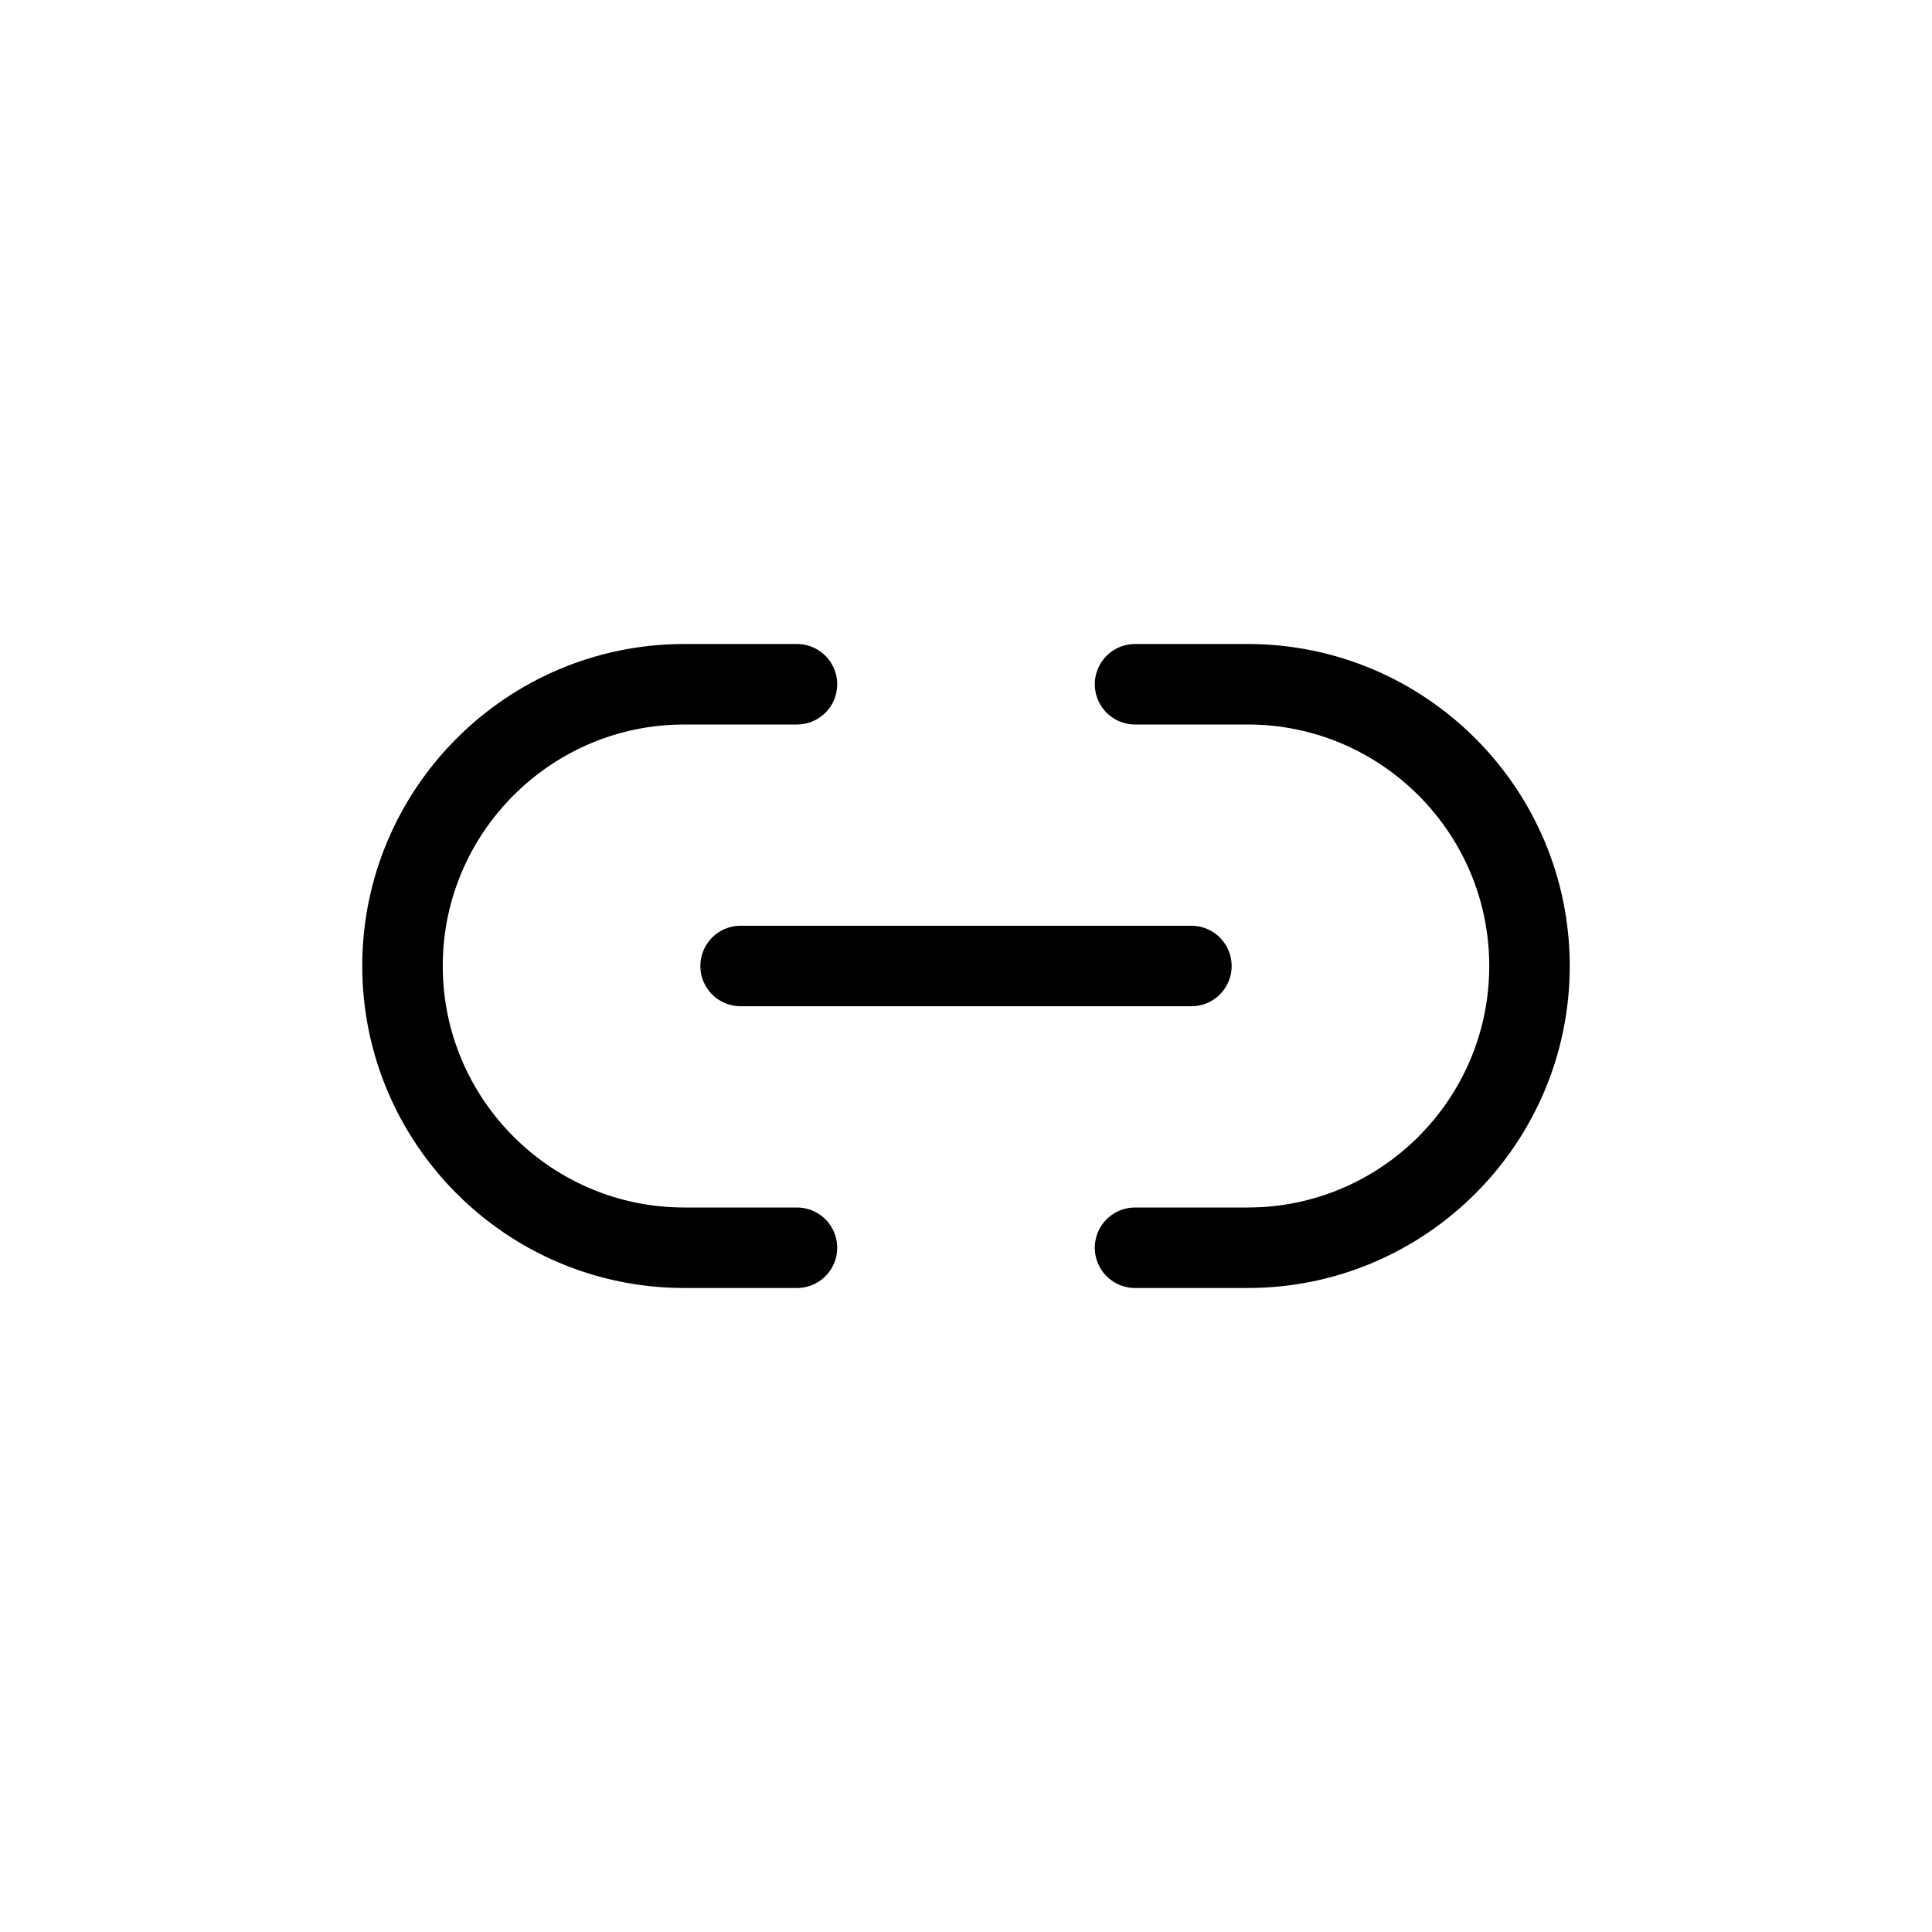
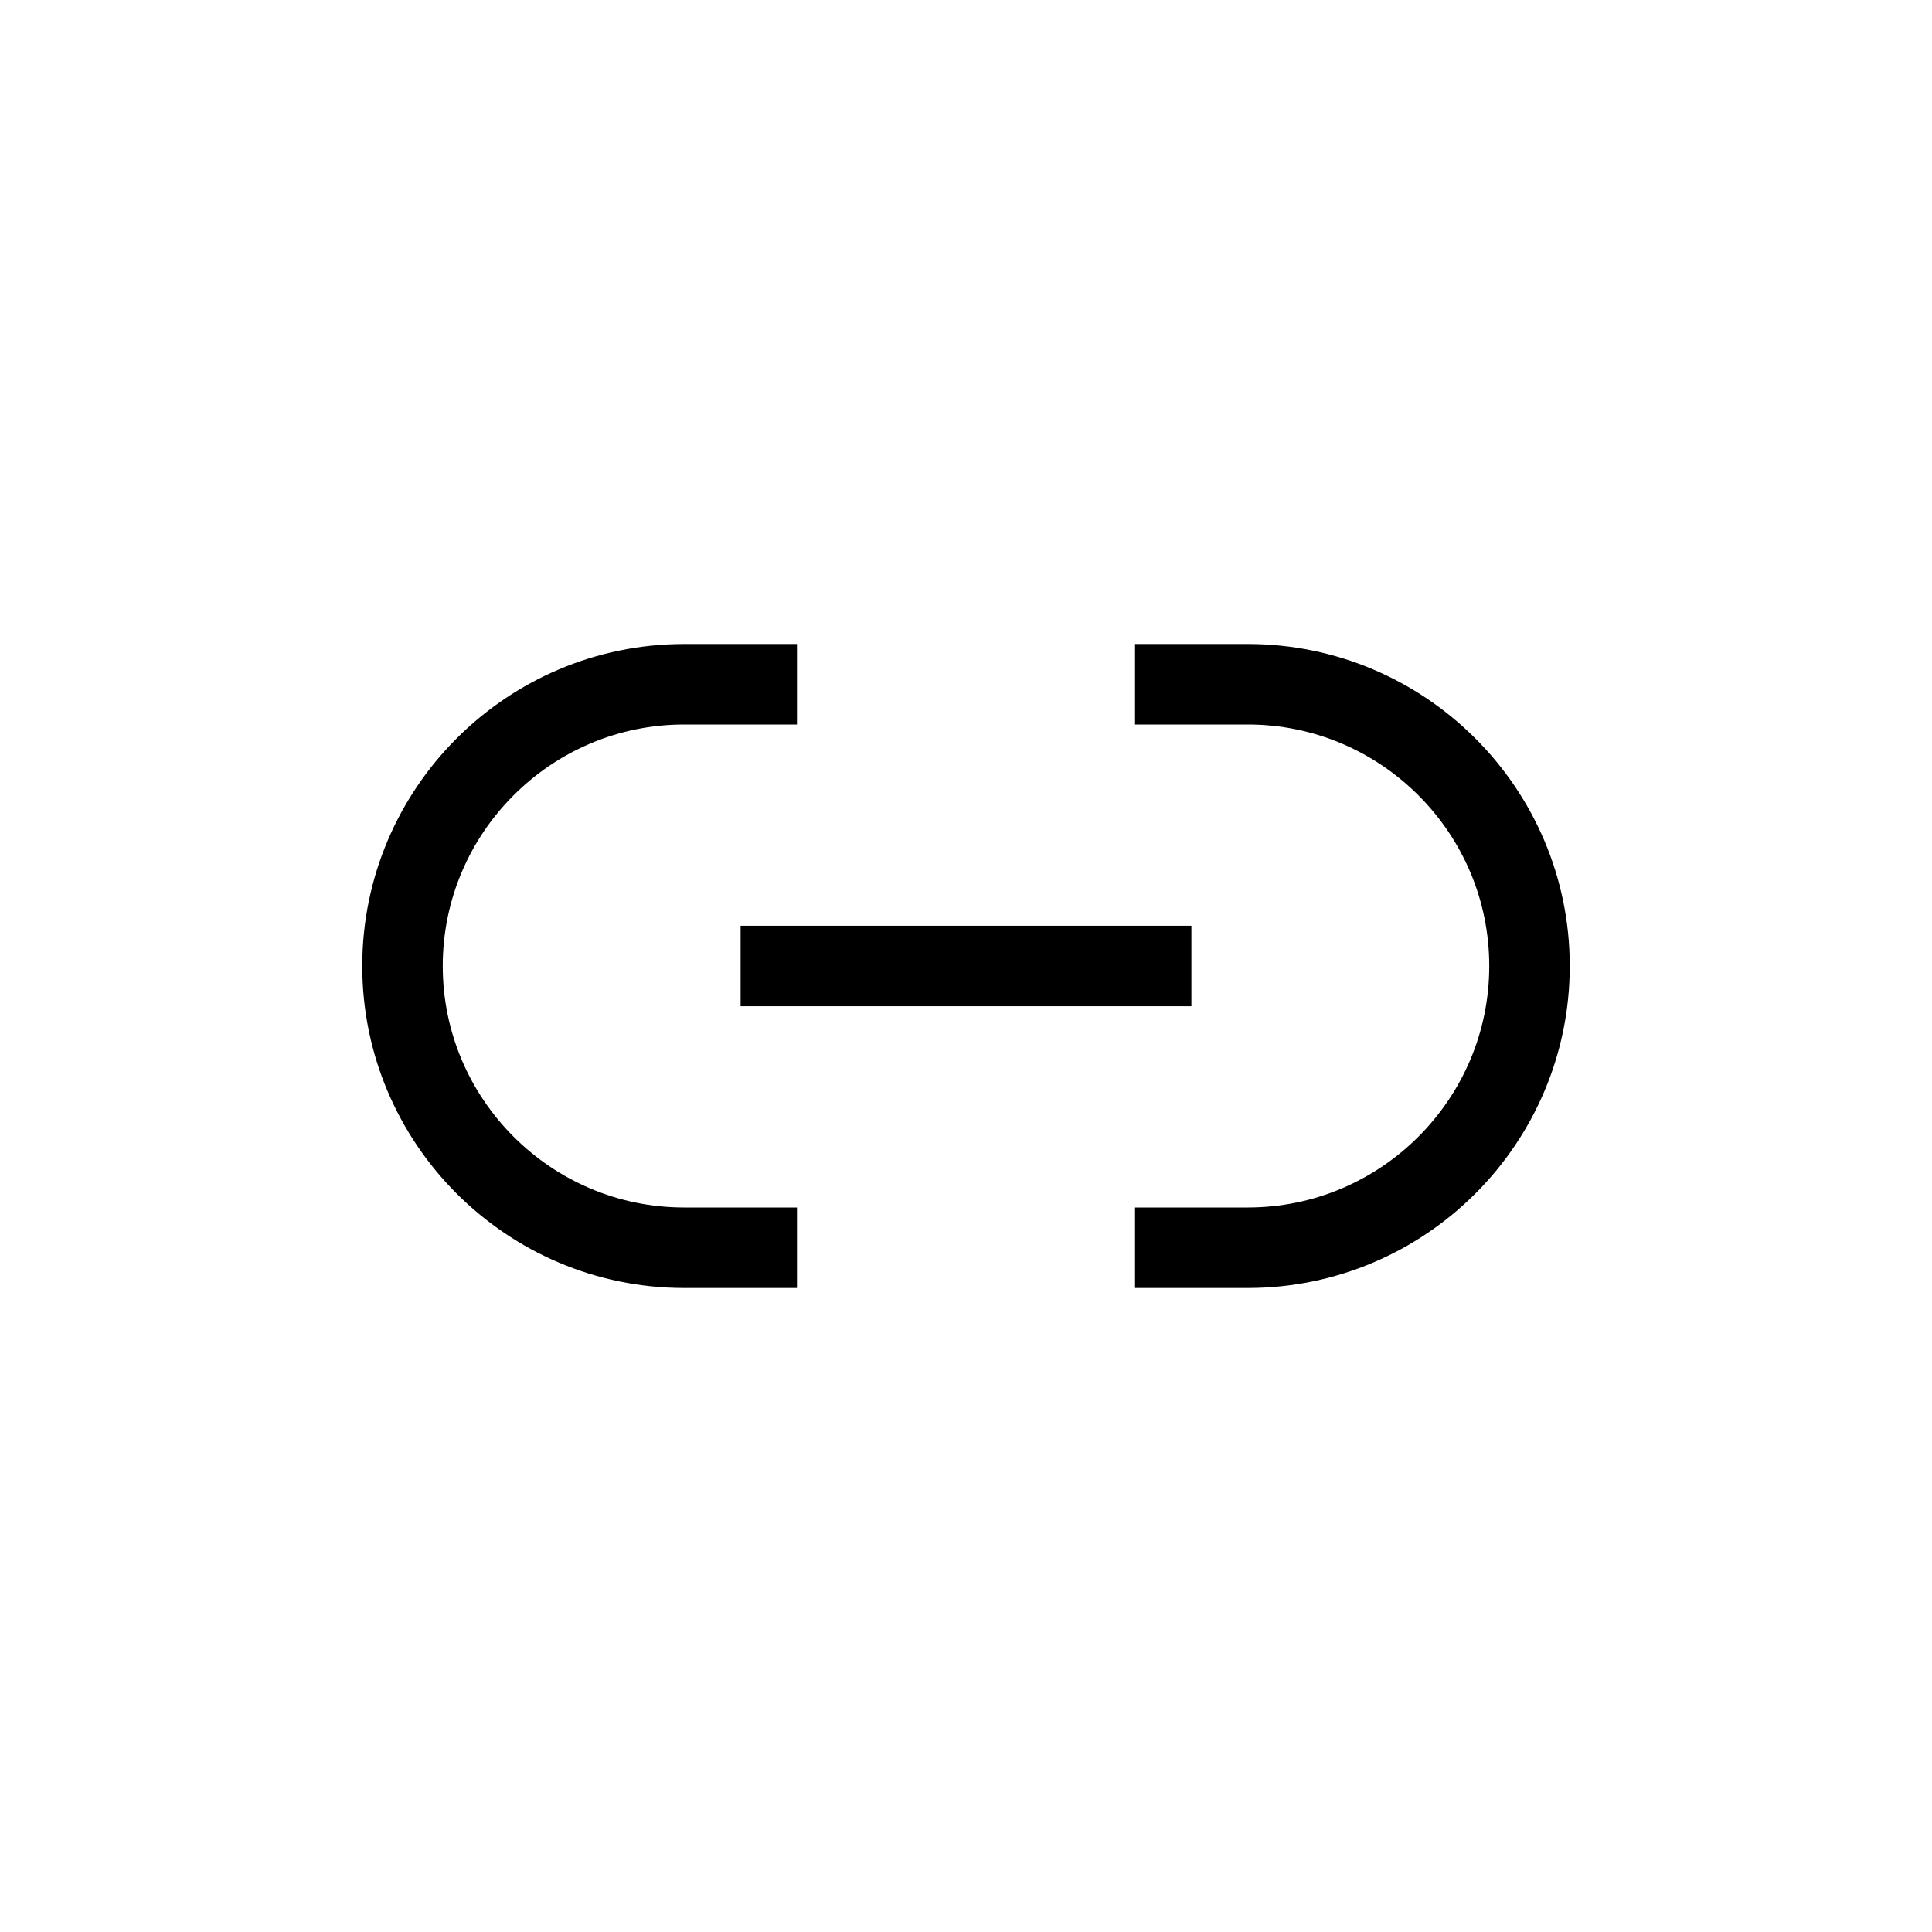
- <svg xmlns="http://www.w3.org/2000/svg" viewBox="0 0 24 24" fill="none" stroke="currentColor" stroke-linecap="round" stroke-linejoin="round">
+ <svg xmlns="http://www.w3.org/2000/svg" viewBox="0 0 24 24" fill="none" stroke="currentColor" stroke-linejoin="round">
  <path transform="translate(5 8.5)" d="M4.9 7l-1.4 0c-1.93 0-3.5-1.57-3.5-3.5 0-1.93 1.57-3.5 3.5-3.5l1.4 0m4.2 0l1.4 0c1.93 0 3.5 1.57 3.5 3.5 0 1.93-1.57 3.5-3.5 3.5l-1.4 0" />
  <path transform="translate(9.2 12)" d="M0 0l5.6 0" />
</svg>
